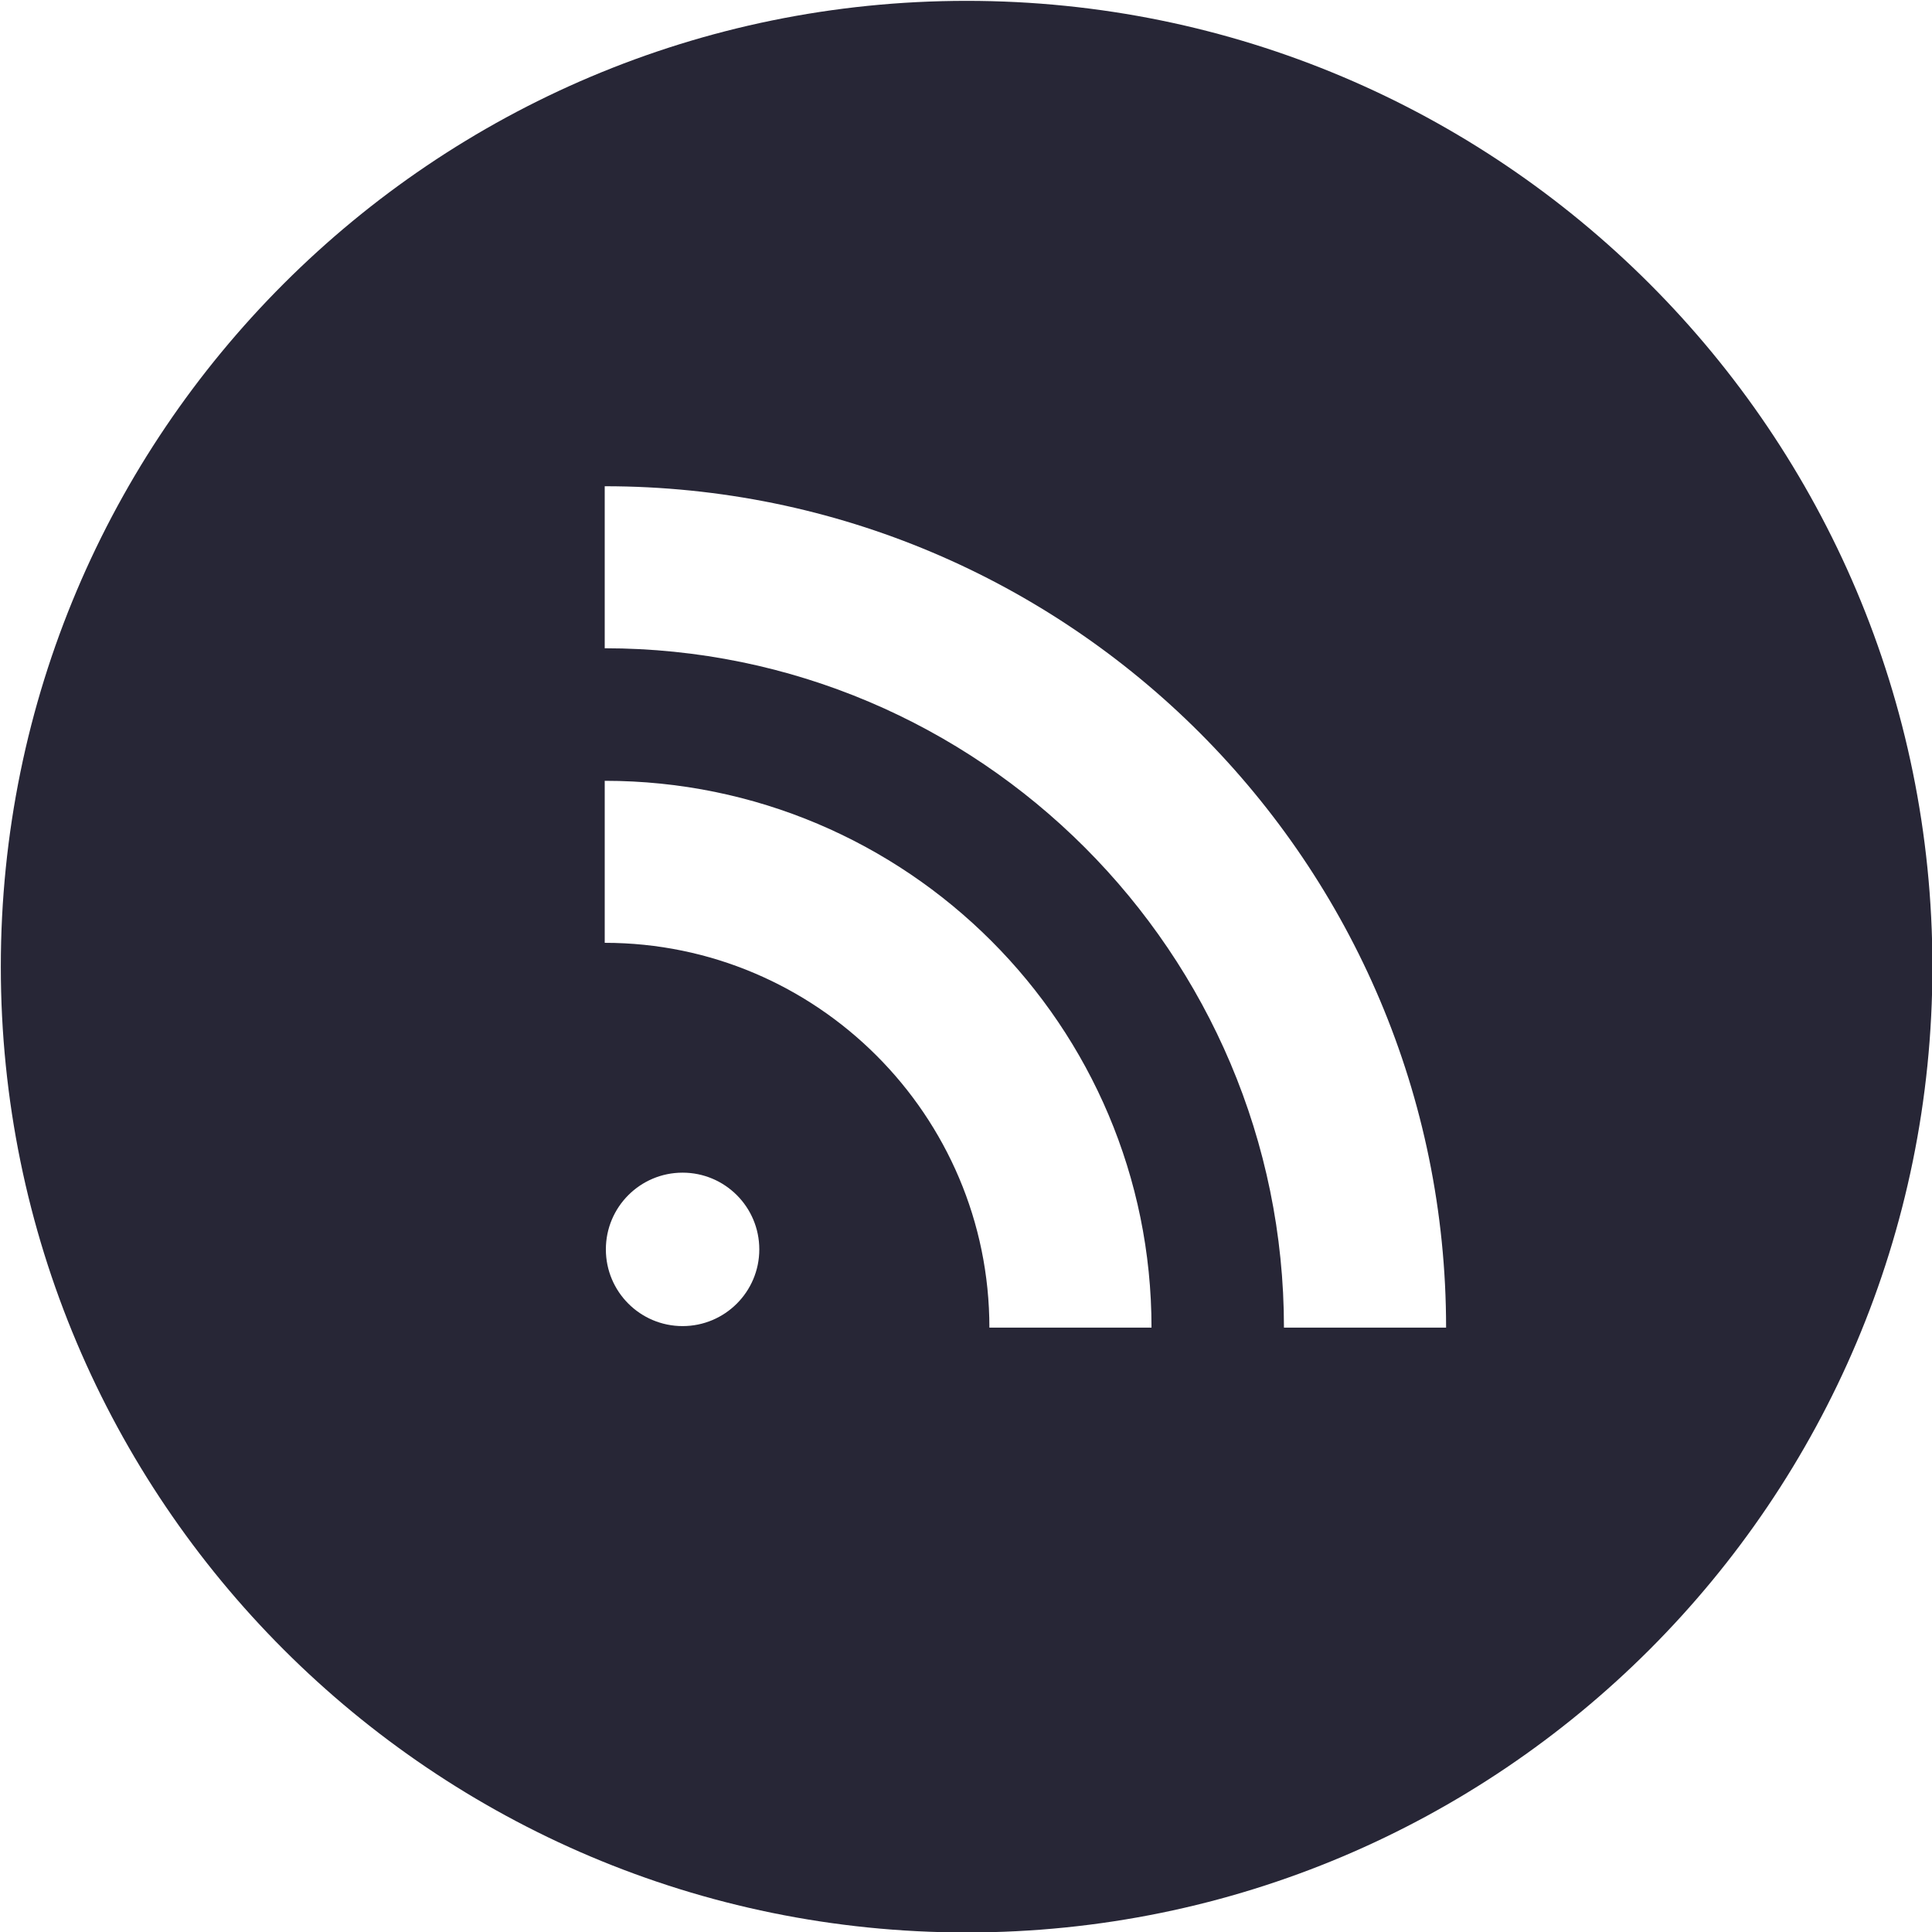
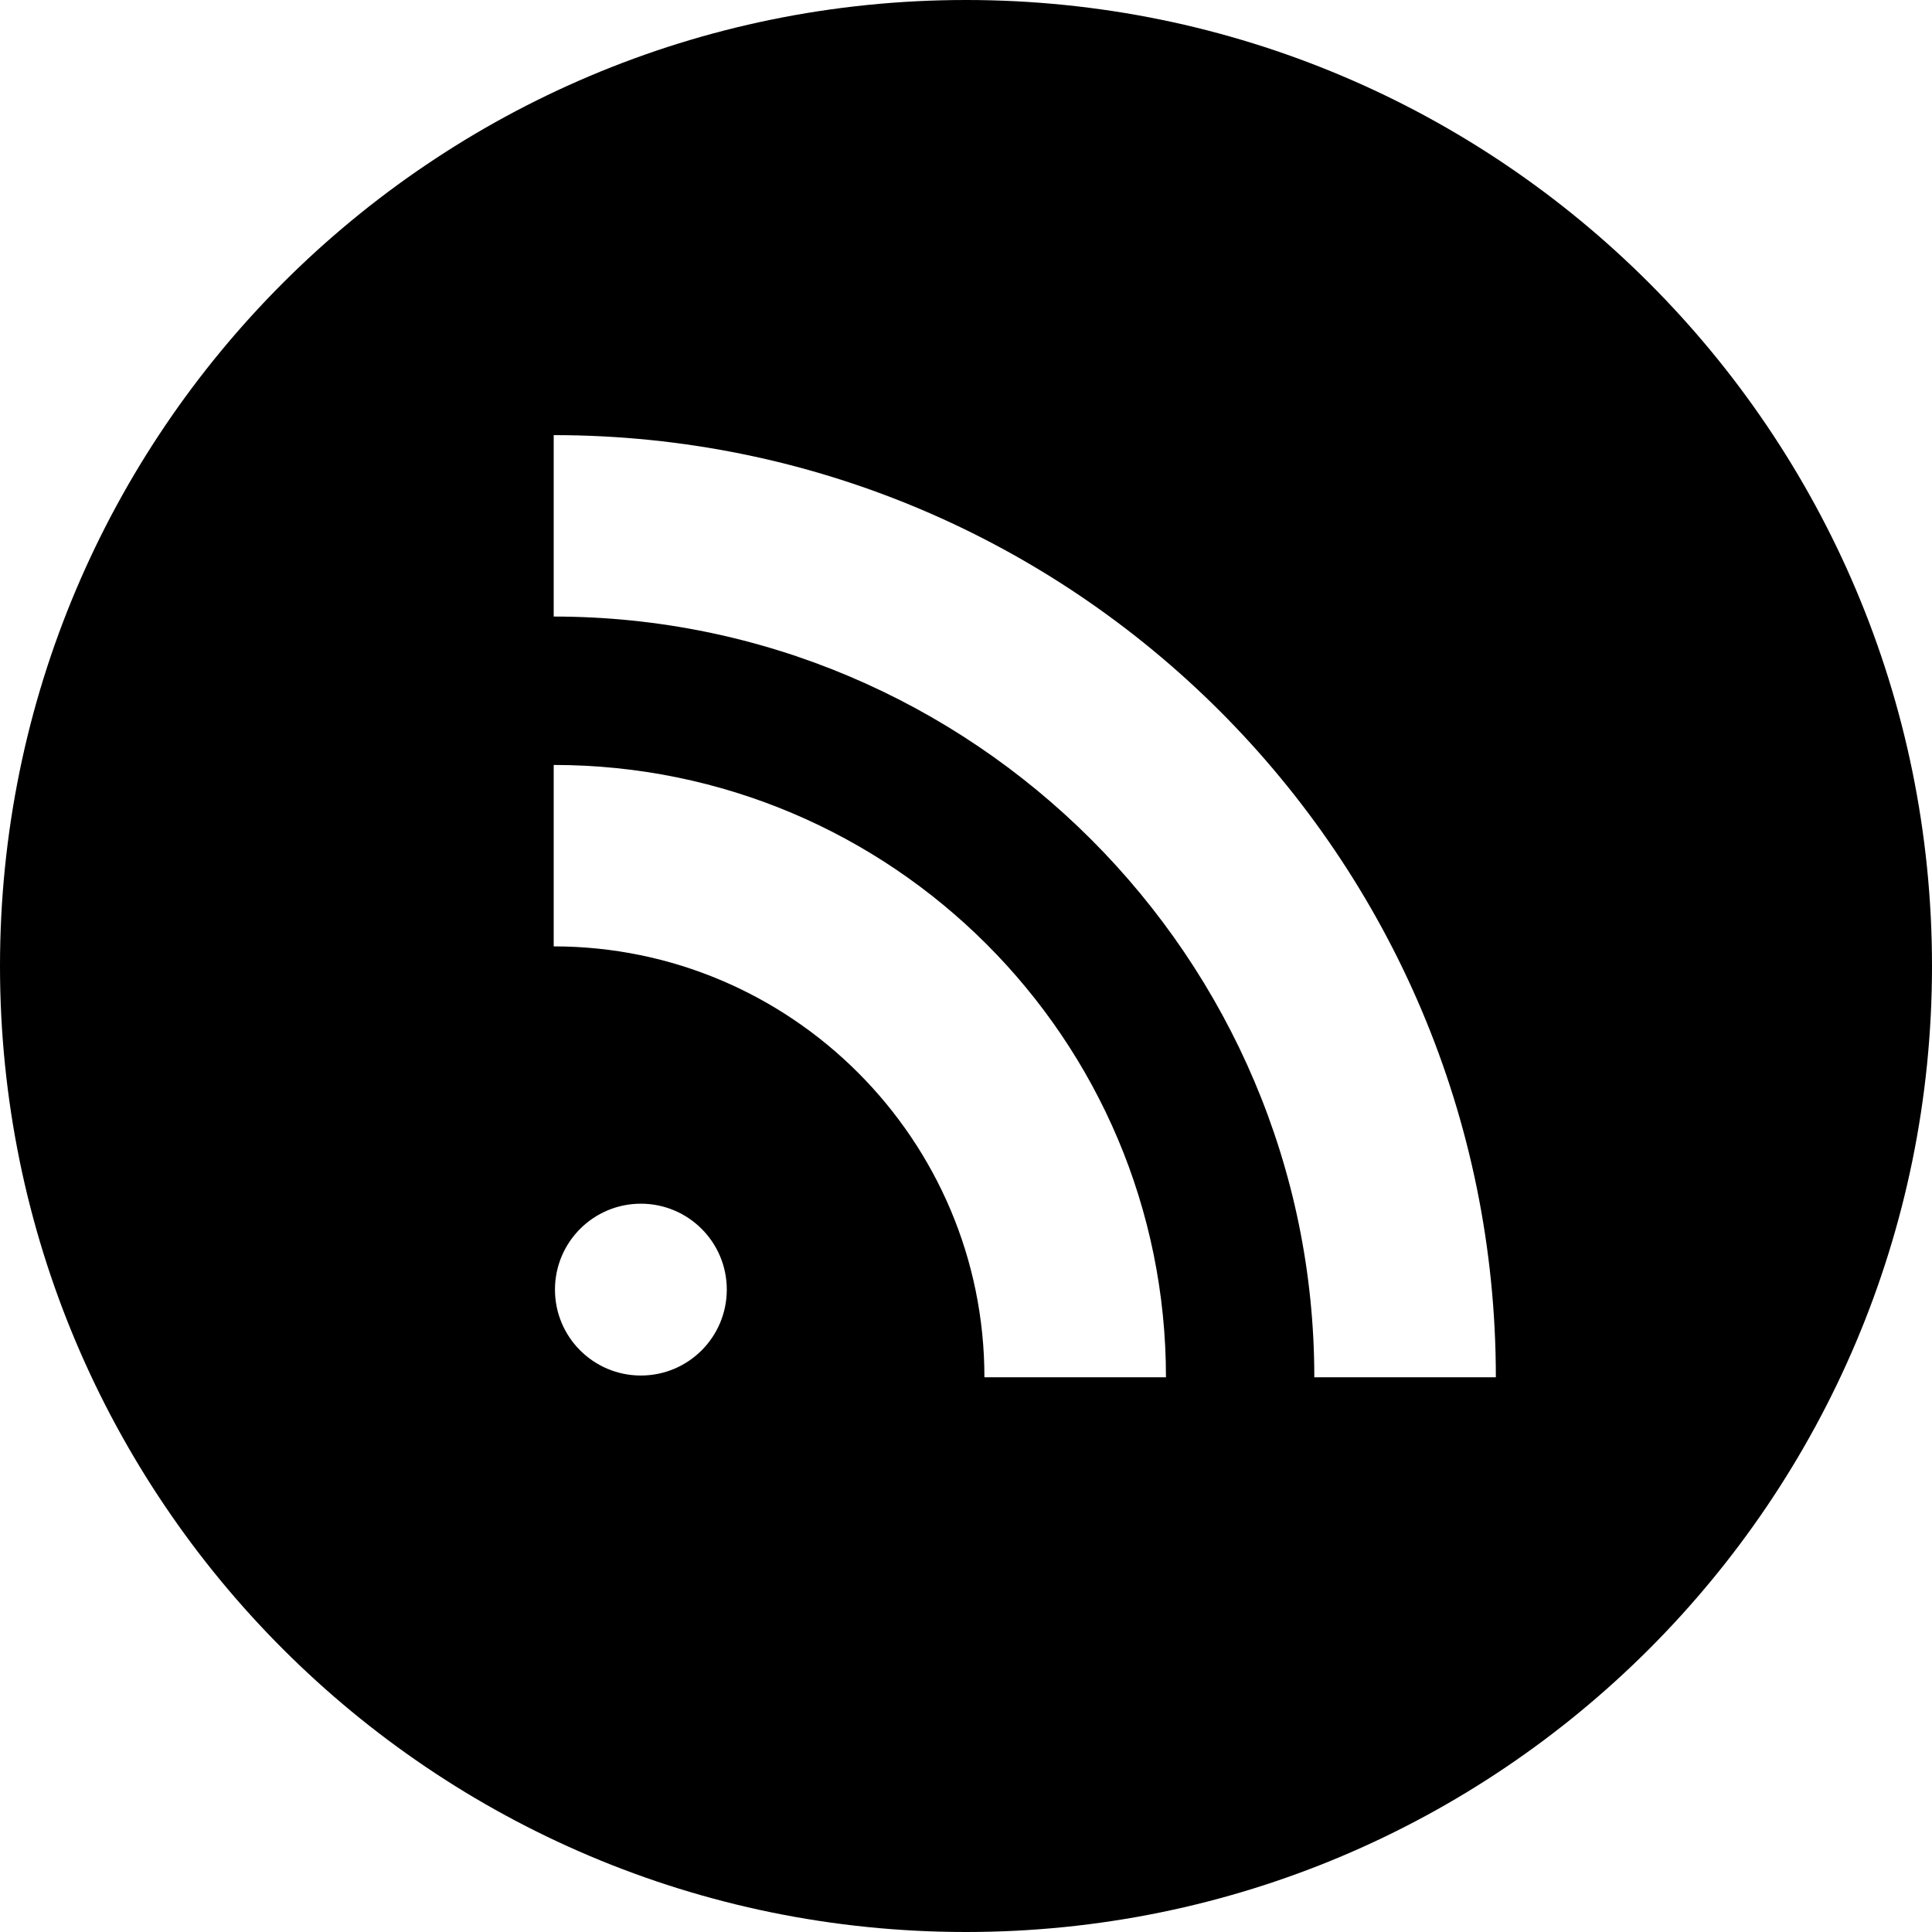
- <svg xmlns="http://www.w3.org/2000/svg" width="200" height="200" viewBox="0 0 200 200" version="1.1">
-   <defs>
-     <style type="text/css">
- @font-face { font-family: ifont; src: url("http://at.alicdn.com/t/font_1442373896_4754455.eot?#iefix") format("embedded-opentype"), url("http://at.alicdn.com/t/font_1442373896_4754455.woff") format("woff"), url("http://at.alicdn.com/t/font_1442373896_4754455.ttf") format("truetype"), url("http://at.alicdn.com/t/font_1442373896_4754455.svg#ifont") format("svg"); }
- 
- </style>
-   </defs>
-   <g class="transform-group">
-     <g transform="scale(0.1953125, 0.1953125)">
-       <path d="M512.326 0.453c-282.711 0-511.895 229.182-511.895 511.895s229.182 511.895 511.895 511.895 511.895-229.182 511.895-511.895S795.037 0.453 512.326 0.453zM361.782 702.858c-22.456 0-40.66-18.206-40.66-40.662 0-22.458 18.204-40.662 40.66-40.662s40.662 18.204 40.662 40.662C402.444 684.653 384.239 702.858 361.782 702.858zM524.396 703.664c0-112.461-91.49-203.949-203.879-203.949l0-85.872c160.133 0 289.807 129.817 289.807 289.822L524.396 703.665zM680.52 703.664c0-198.52-161.425-360.071-360.005-360.071l0-85.878c246.319 0 445.943 199.743 445.943 445.949L680.52 703.664z" fill="#272636" />
-     </g>
-   </g>
+ <svg xmlns="http://www.w3.org/2000/svg" version="1.1" id="图层_1" x="0px" y="0px" width="32px" height="32px" viewBox="0 0 32 32" enable-background="new 0 0 32 32" xml:space="preserve">
+   <path d="M16,0C7.164,0,0,7.163,0,16s7.163,16,16,16s16-7.163,16-16S24.837,0,16,0z M10.615,22.783c-0.786,0-1.423-0.637-1.423-1.423  c0-0.786,0.637-1.423,1.423-1.423c0.786,0,1.423,0.637,1.423,1.423C12.037,22.147,11.401,22.783,10.615,22.783z M16.305,22.812  c0-3.936-3.201-7.137-7.134-7.137V12.67c5.603,0,10.141,4.542,10.141,10.142H16.305z M21.769,22.812c0-6.947-5.649-12.6-12.598-12.6  V7.207c8.619,0,15.605,6.99,15.605,15.605H21.769z" />
</svg>
